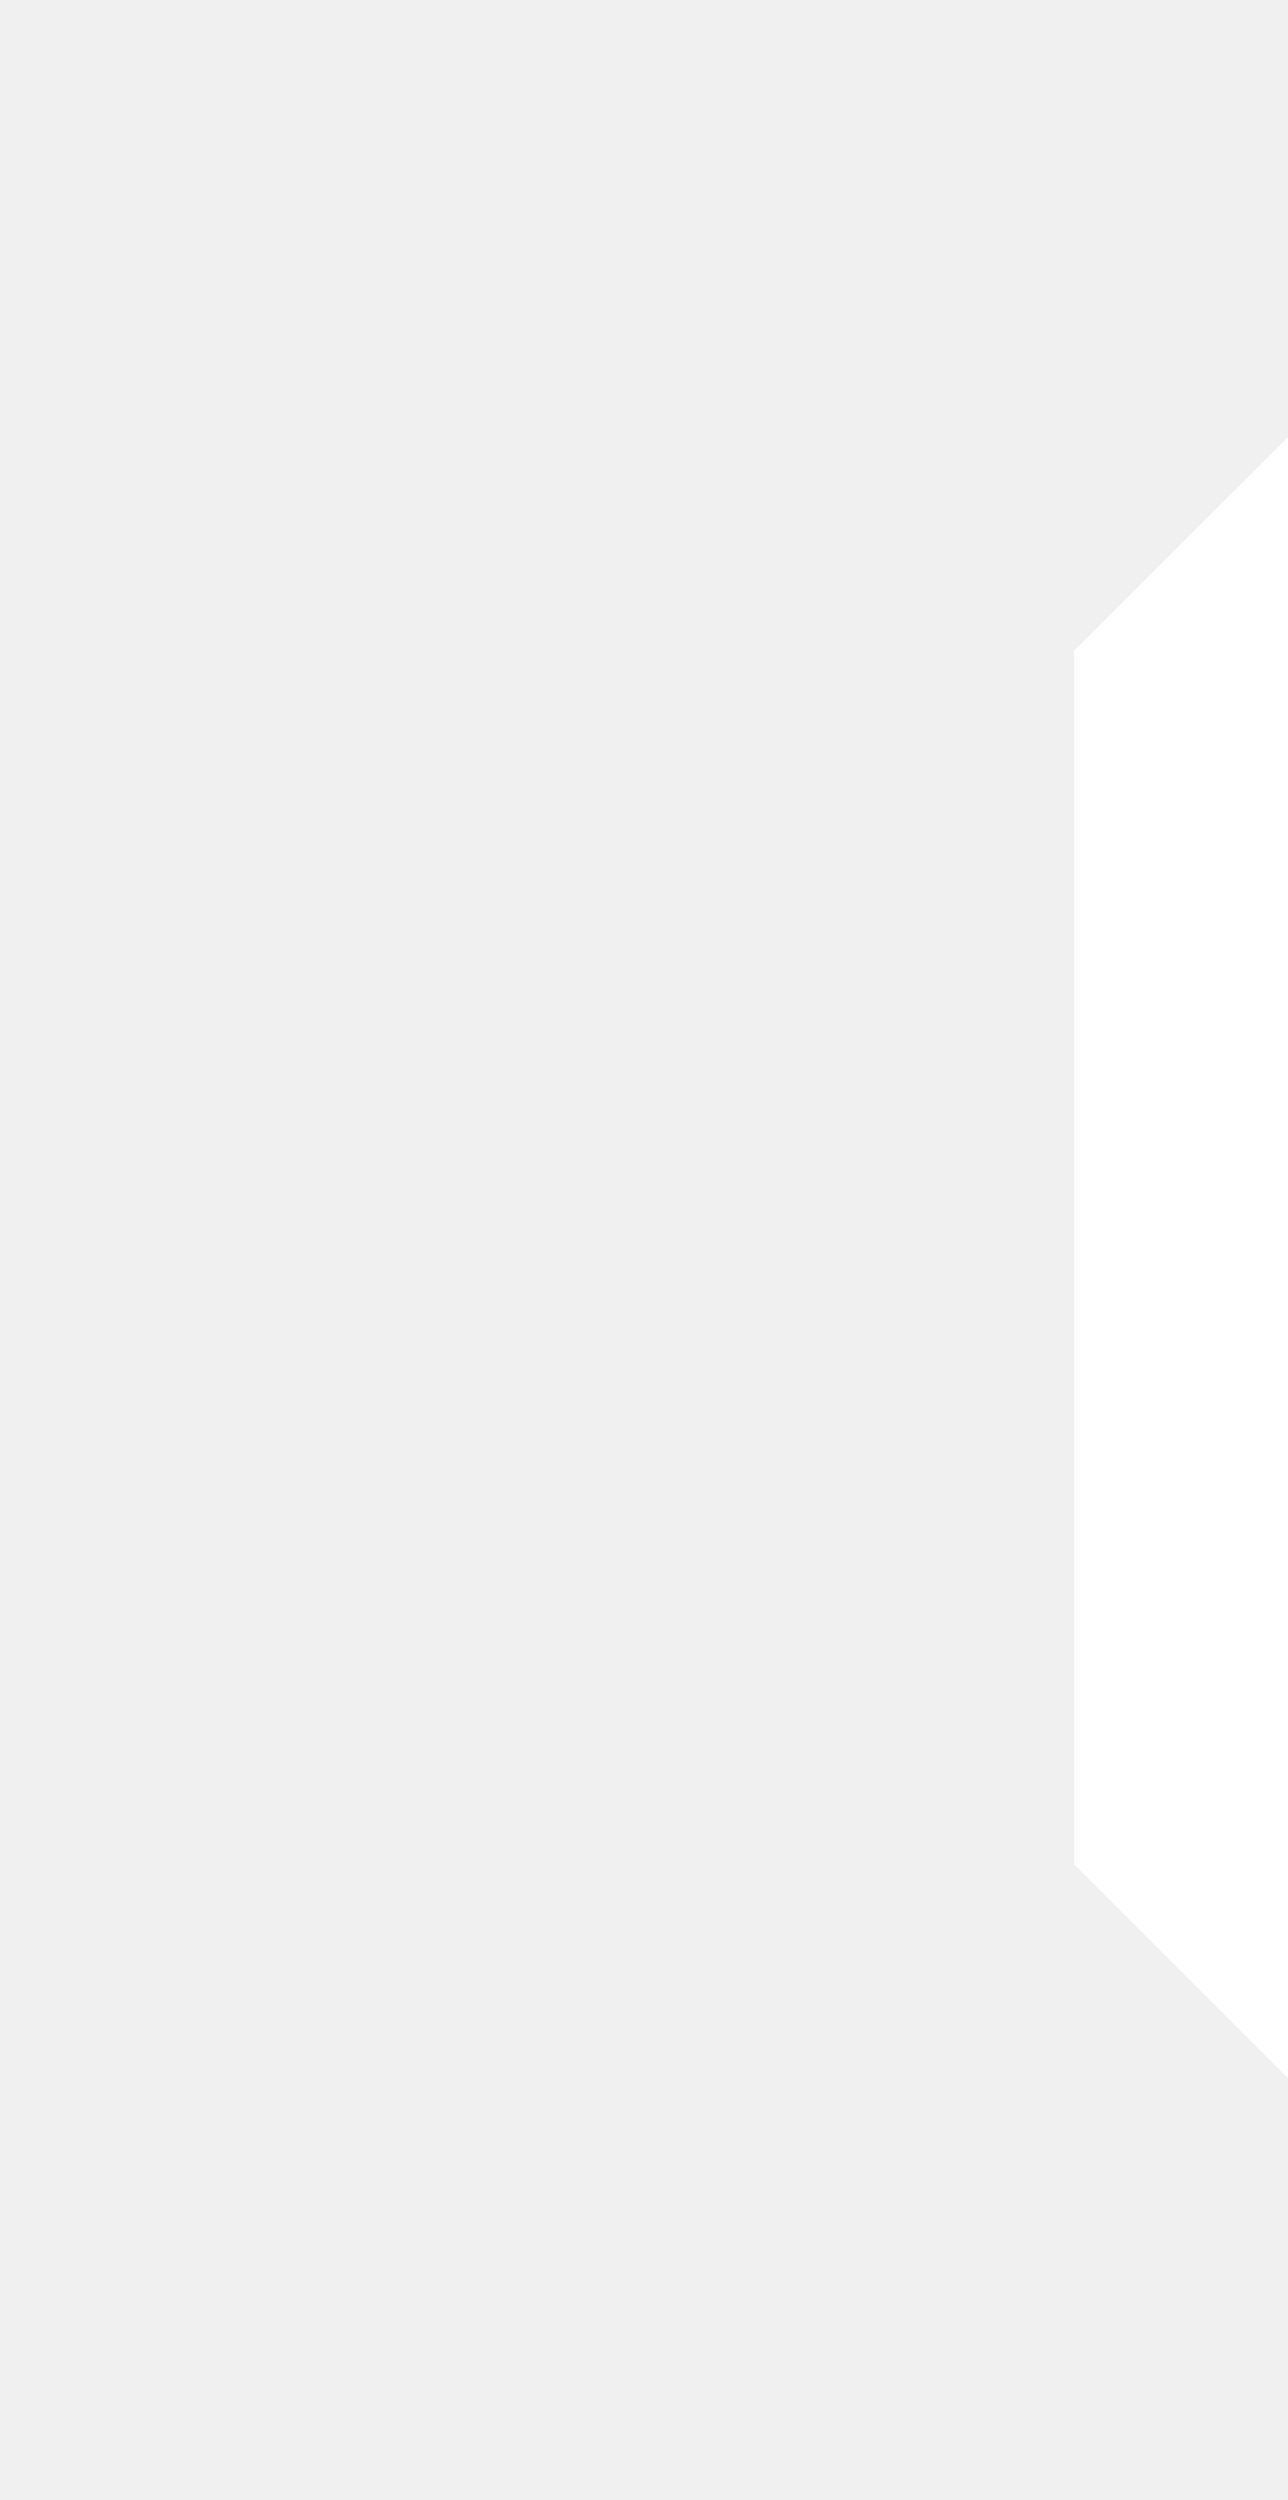
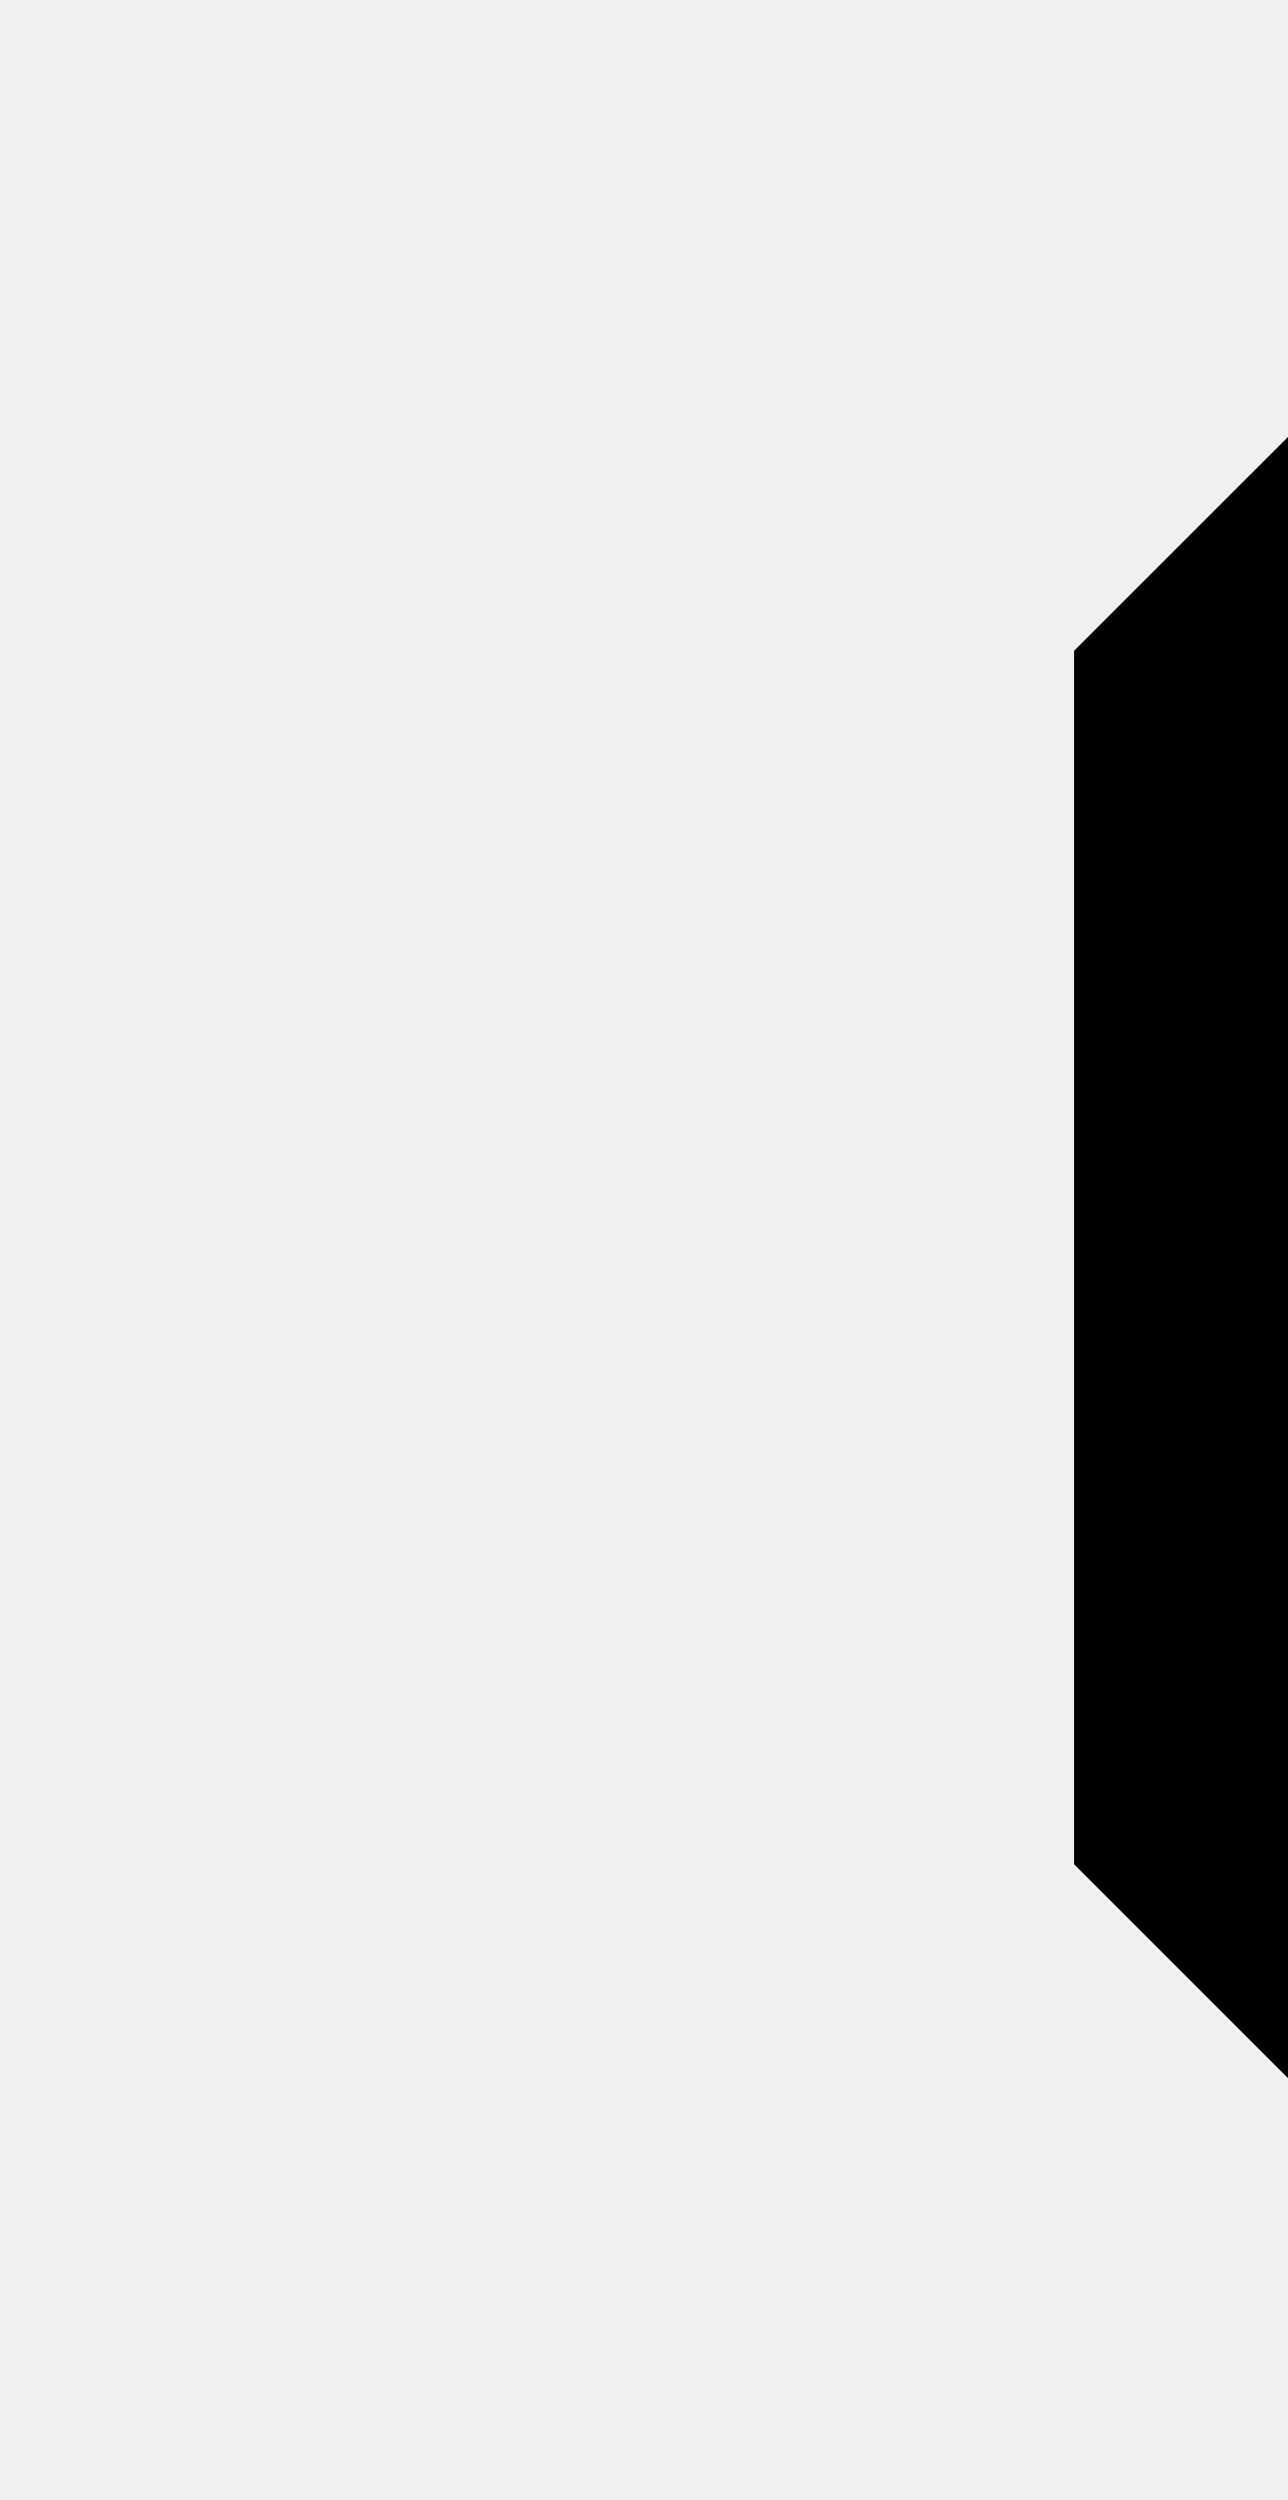
- <svg xmlns="http://www.w3.org/2000/svg" fill="white" height="32" viewbox="8.593 0 10.814 21" width="32" class="mx-auto" style="width:30%; height:auto; display:block; margin:0 auto;" version="1.1" id="svg1">
+ <svg xmlns="http://www.w3.org/2000/svg" height="32" viewbox="8.593 0 10.814 21" width="32" class="mx-auto" style="width:30%; height:auto; display:block; margin:0 auto;" version="1.1" id="svg1">
  <defs id="defs1" />
  <path d="M 11.994,27.737 7.91,23.653 V 15.955 8.257 L 11.989,4.179 16.067,0.1 l 4.089,4.089 4.089,4.089 v 2.156 2.156 H 22.317 20.39 V 11.209 9.827 l -2.151,-2.151 -2.151,-2.151 -2.151,2.151 -2.151,2.151 v 6.271 6.271 l 2.146,2.146 2.146,2.146 2.156,-2.157 2.156,-2.156 v -1.341 -1.341 h 1.927 1.927 l -0.003,2.004 -0.003,2.003 -4.08,4.073 -4.08,4.073 z m 2.498,-5.577 -1.545,-1.545 v -4.425 -4.425 l 1.55,-1.55 1.55,-1.55 1.55,1.55 1.55,1.55 v 4.425 4.425 l -1.545,1.545 c -0.85,0.85 -1.549,1.545 -1.555,1.545 -0.006,0 -0.705,-0.695 -1.555,-1.545 z" id="path1" style="stroke-width:1.51" />
</svg>
